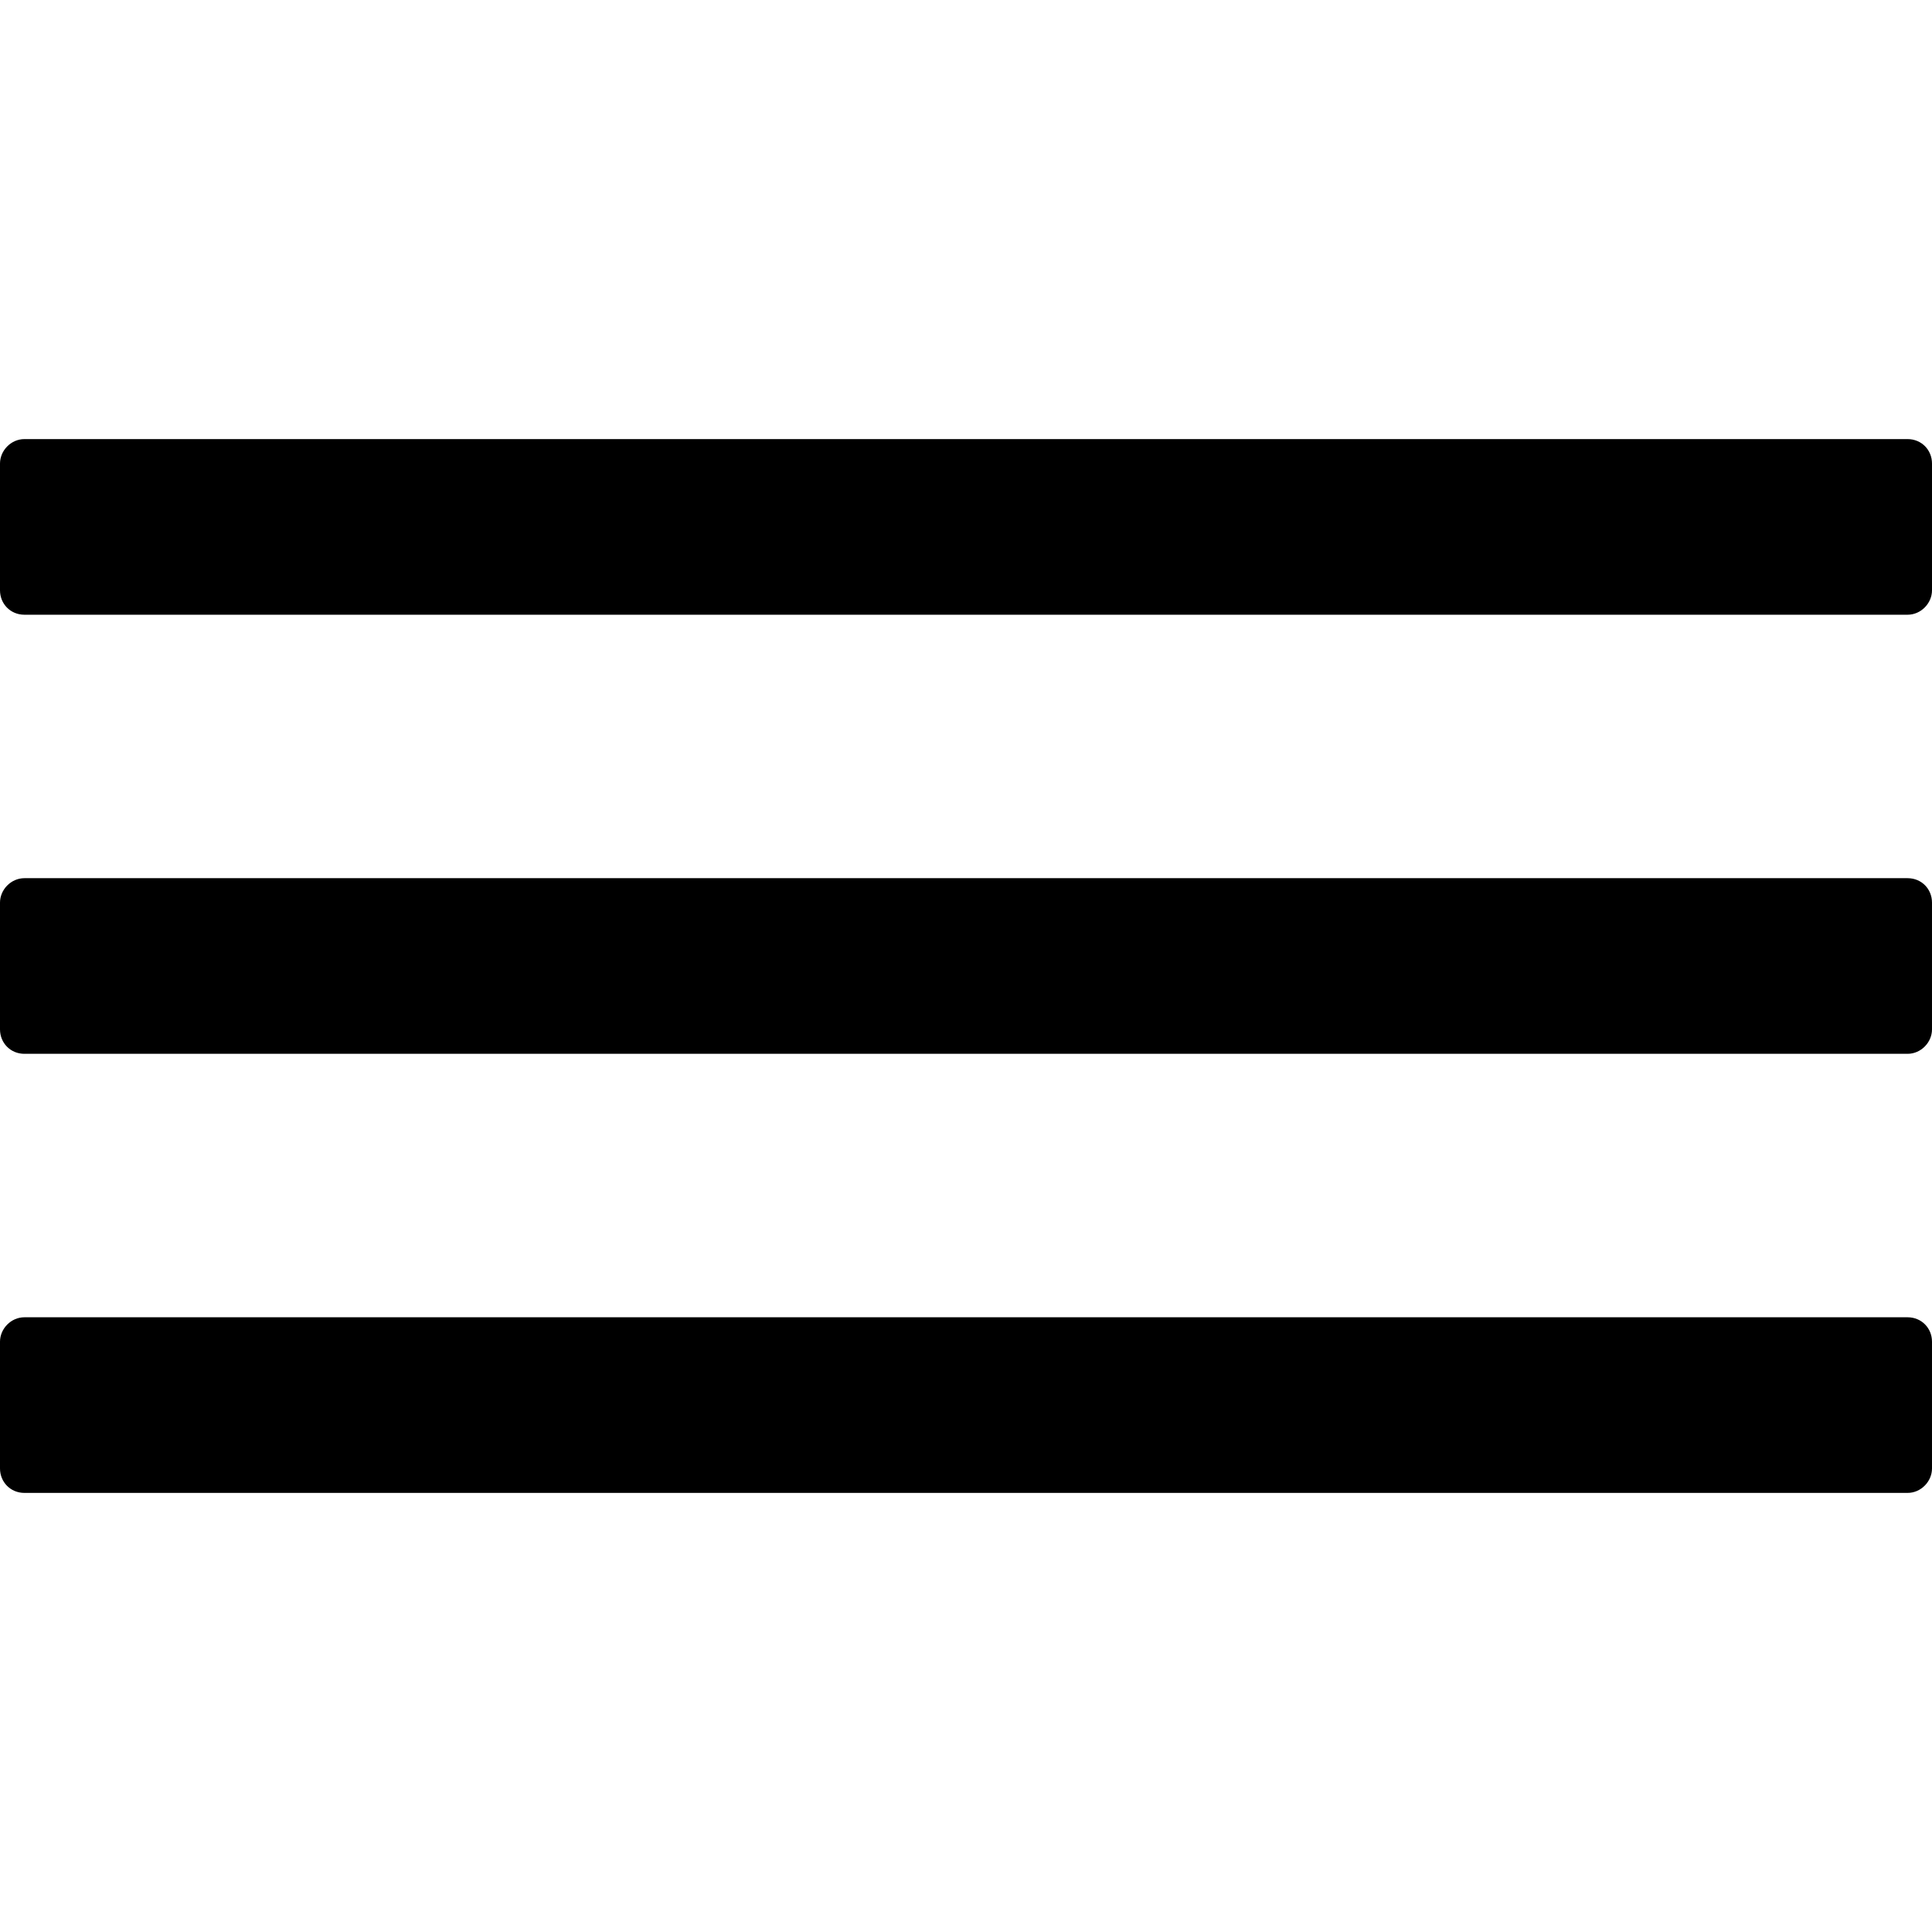
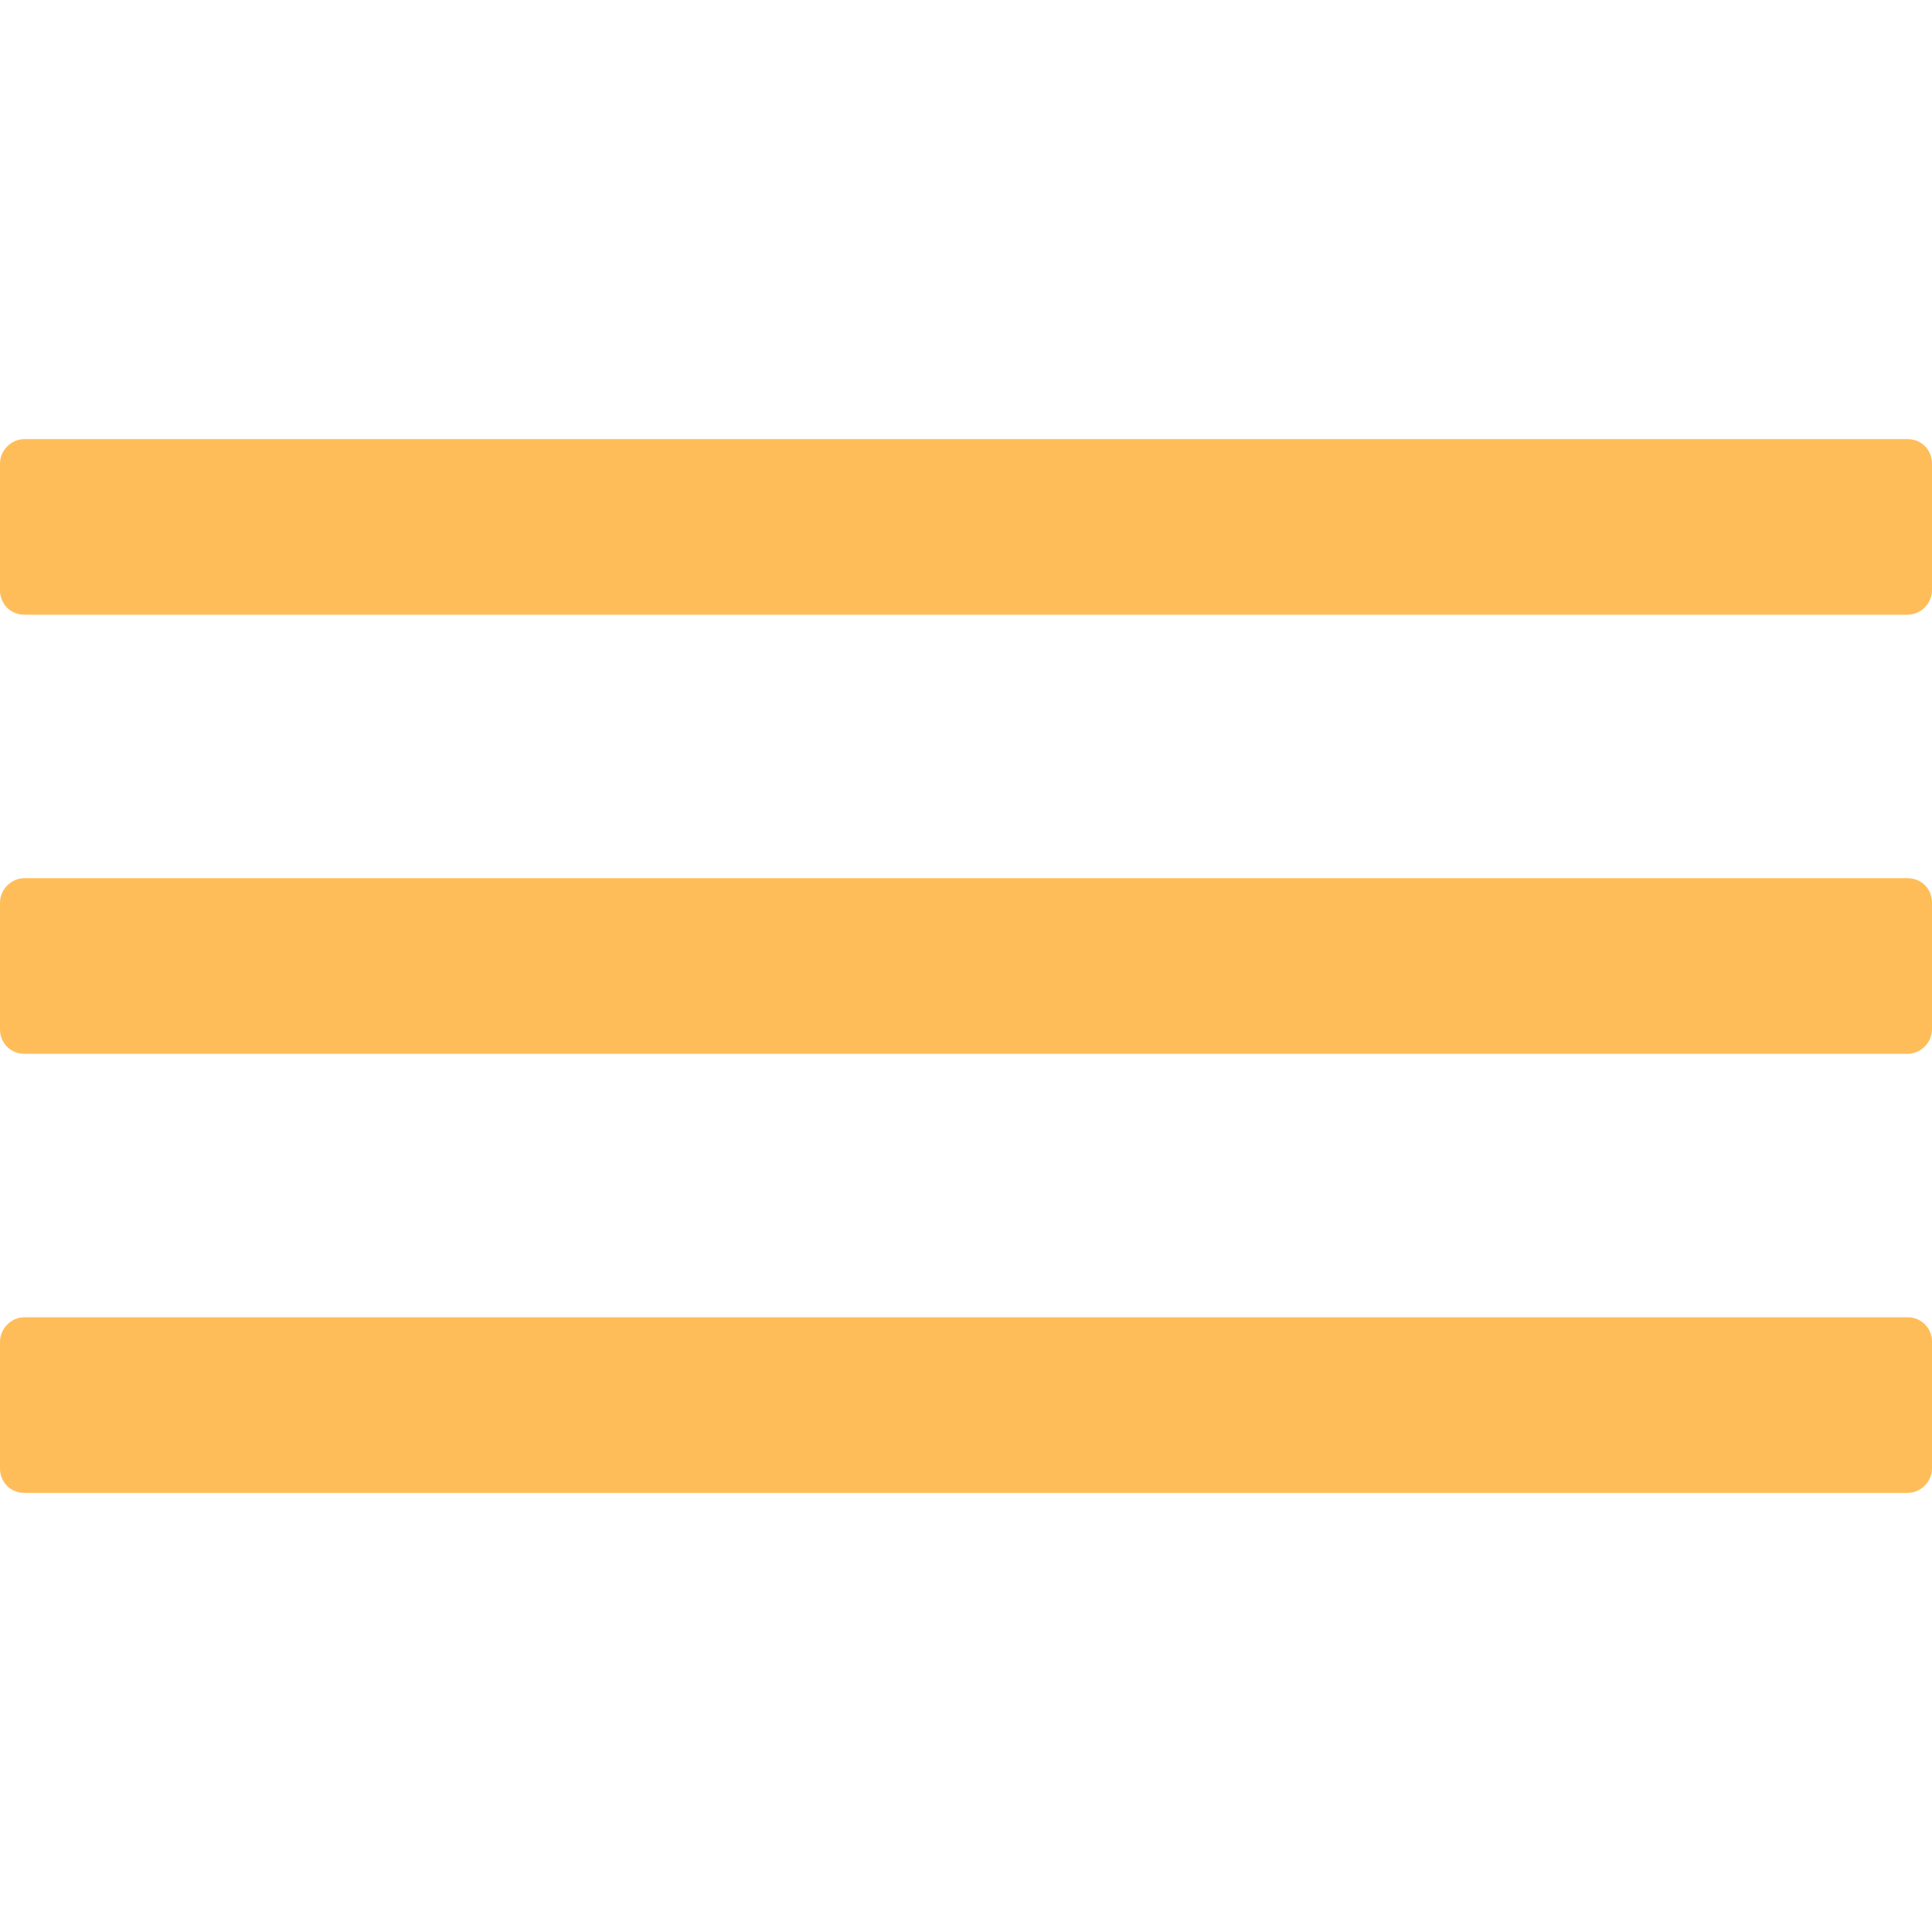
<svg xmlns="http://www.w3.org/2000/svg" version="1.1" id="Capa_1" x="0px" y="0px" width="612px" height="612px" viewBox="0 0 612 612" style="enable-background:new 0 0 612 612;" xml:space="preserve">
  <g>
    <g>
-       <path d="M604.267,194.727c4.257,0,7.733-3.644,7.733-7.733v-40.169c0-4.256-3.283-7.733-7.733-7.733H7.733    c-4.256,0-7.733,3.644-7.733,7.733v40.169c0,4.256,3.283,7.733,7.733,7.733H604.267z" />
-       <path d="M0,326.084c0,4.256,3.283,7.733,7.733,7.733h596.533c4.256,0,7.733-3.645,7.733-7.733v-40.169    c0-4.284-3.283-7.733-7.733-7.733H7.733c-4.256,0-7.733,3.645-7.733,7.733V326.084z" />
-       <path d="M0,465.175c0,4.256,3.283,7.733,7.733,7.733h596.533c4.256,0,7.733-3.645,7.733-7.733v-40.169    c0-4.256-3.283-7.732-7.733-7.732H7.733c-4.256,0-7.733,3.644-7.733,7.732V465.175z" />
+       <path d="M604.267,194.727c4.257,0,7.733-3.644,7.733-7.733v-40.169c0-4.256-3.283-7.733-7.733-7.733H7.733    c-4.256,0-7.733,3.644-7.733,7.733v40.169c0,4.256,3.283,7.733,7.733,7.733H604.267z" fill="#ffbd59" />
+       <path d="M0,326.084c0,4.256,3.283,7.733,7.733,7.733h596.533c4.256,0,7.733-3.645,7.733-7.733v-40.169    c0-4.284-3.283-7.733-7.733-7.733H7.733c-4.256,0-7.733,3.645-7.733,7.733V326.084z" fill="#ffbd59" />
+       <path d="M0,465.175c0,4.256,3.283,7.733,7.733,7.733h596.533c4.256,0,7.733-3.645,7.733-7.733v-40.169    c0-4.256-3.283-7.732-7.733-7.732H7.733c-4.256,0-7.733,3.644-7.733,7.732V465.175z" fill="#ffbd59" />
    </g>
  </g>
  <g>
</g>
  <g>
</g>
  <g>
</g>
  <g>
</g>
  <g>
</g>
  <g>
</g>
  <g>
</g>
  <g>
</g>
  <g>
</g>
  <g>
</g>
  <g>
</g>
  <g>
</g>
  <g>
</g>
  <g>
</g>
  <g>
</g>
</svg>
